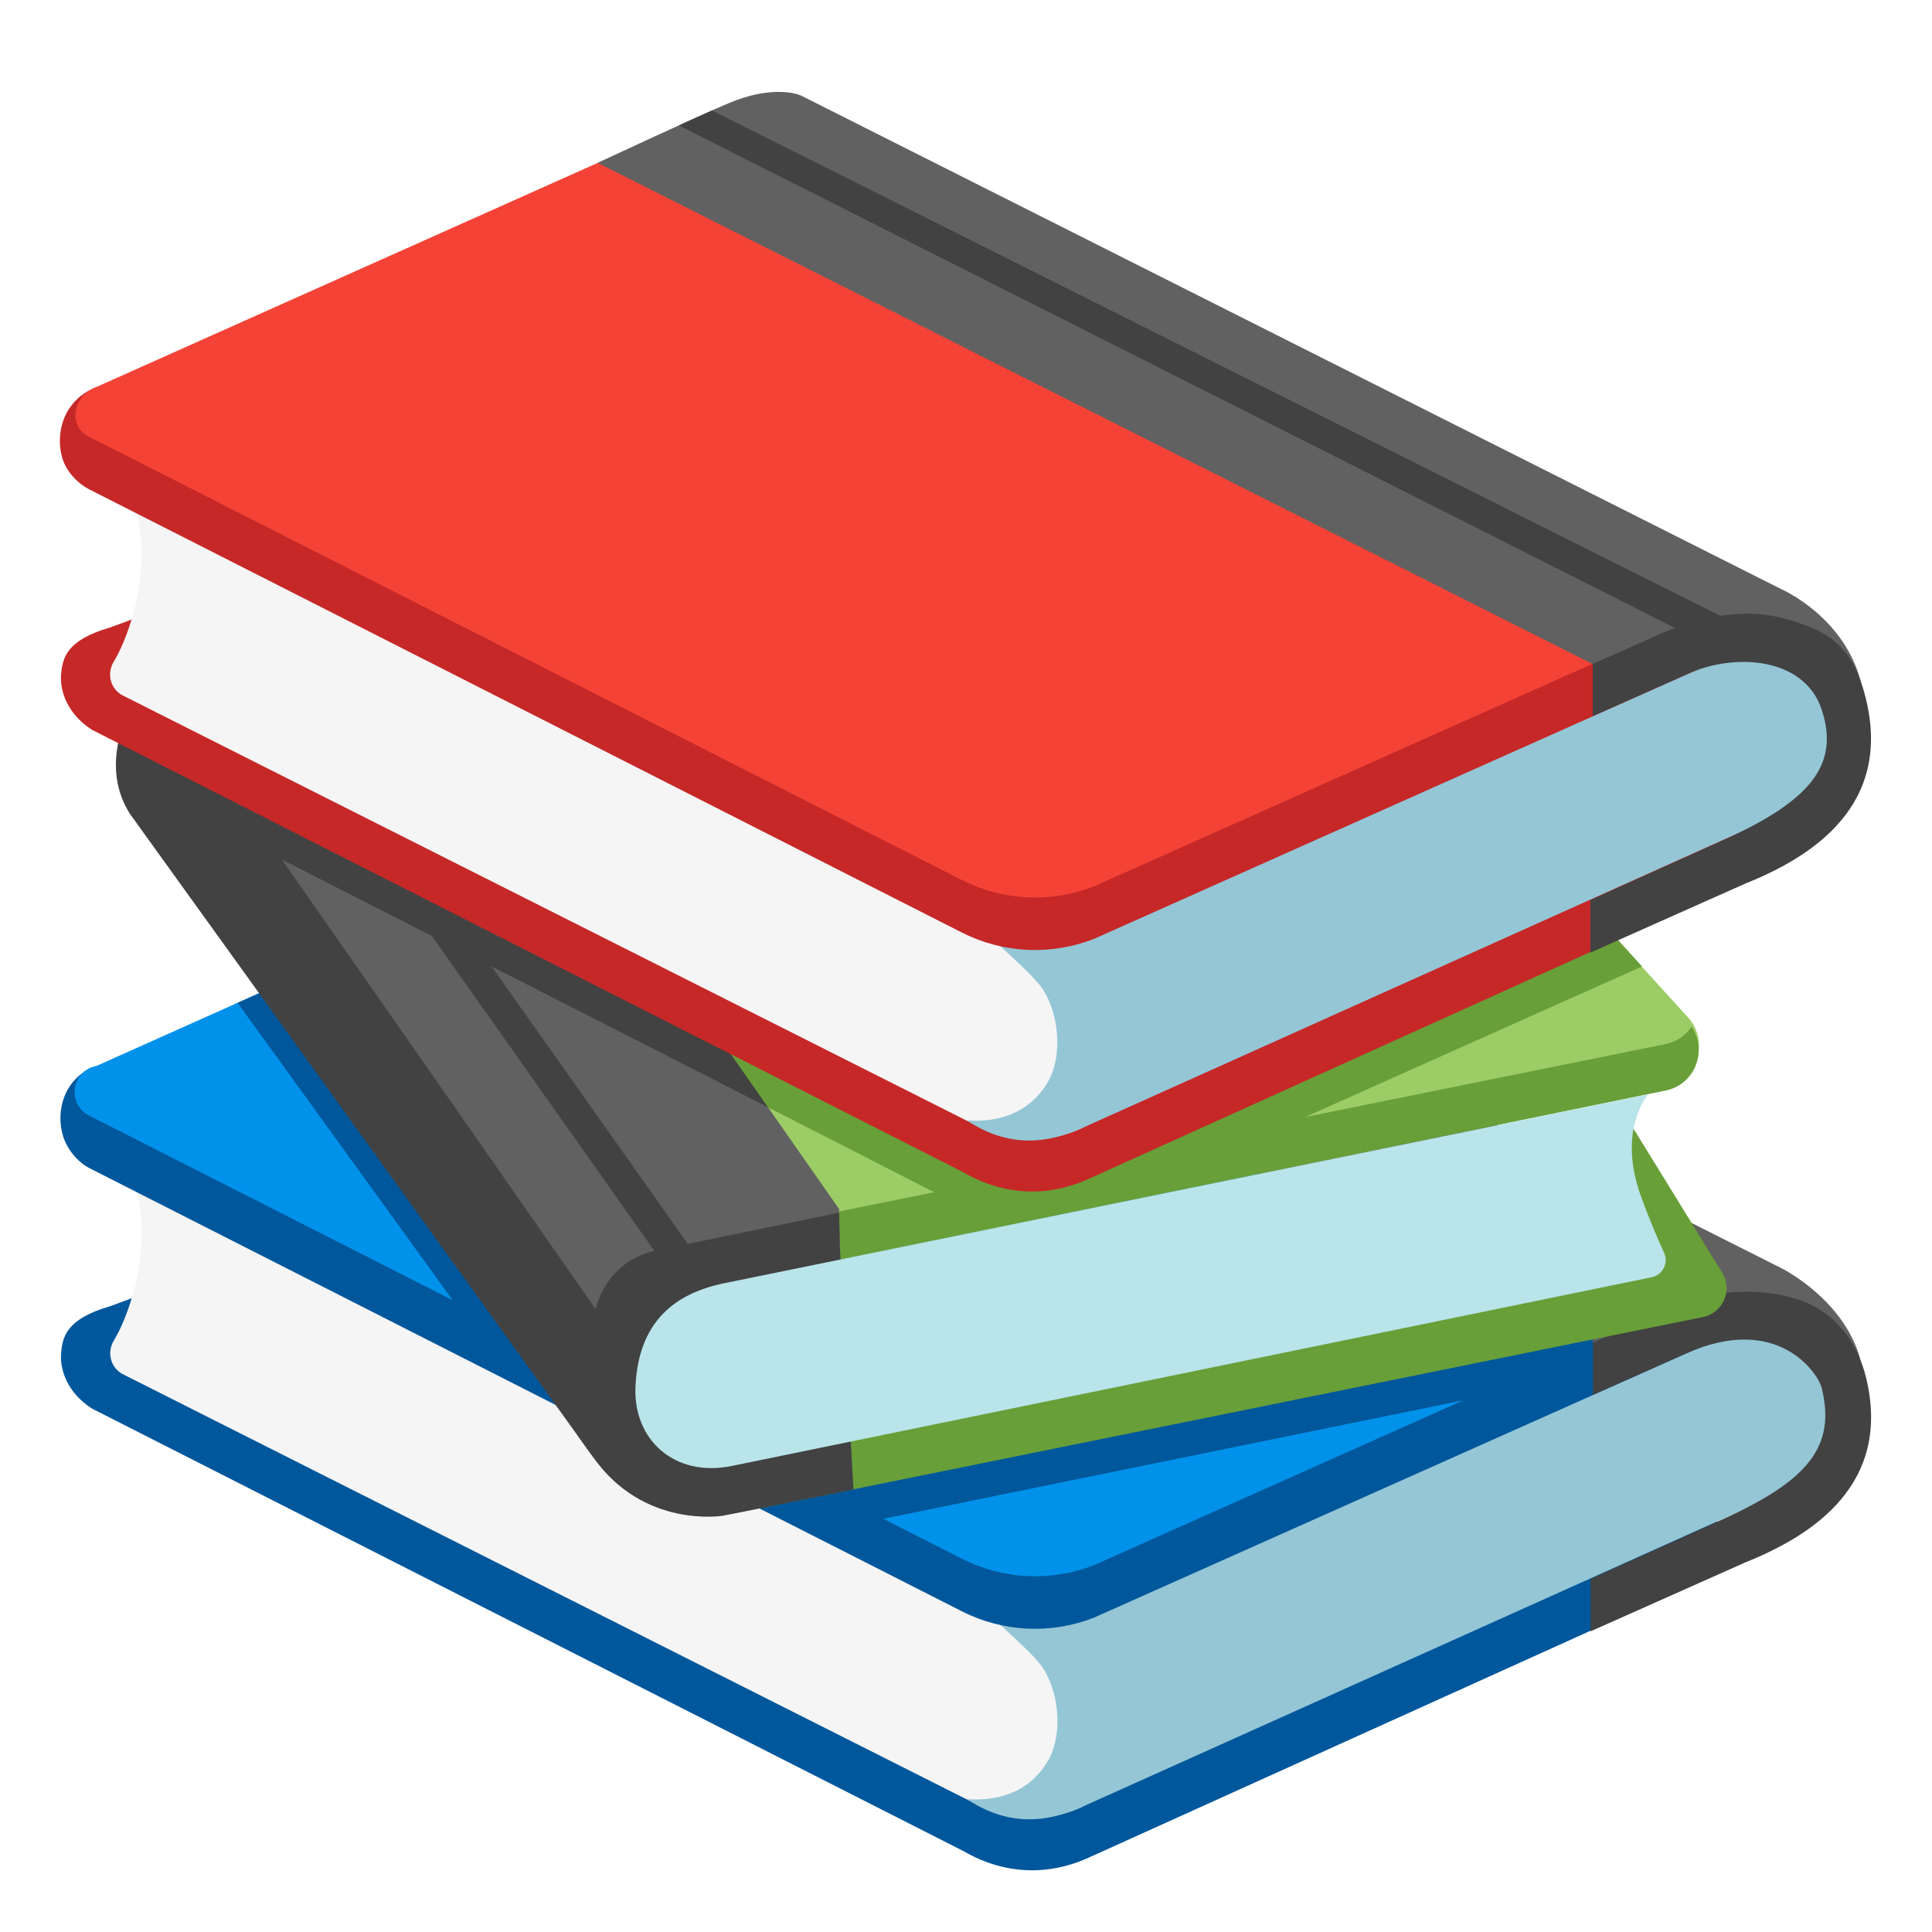
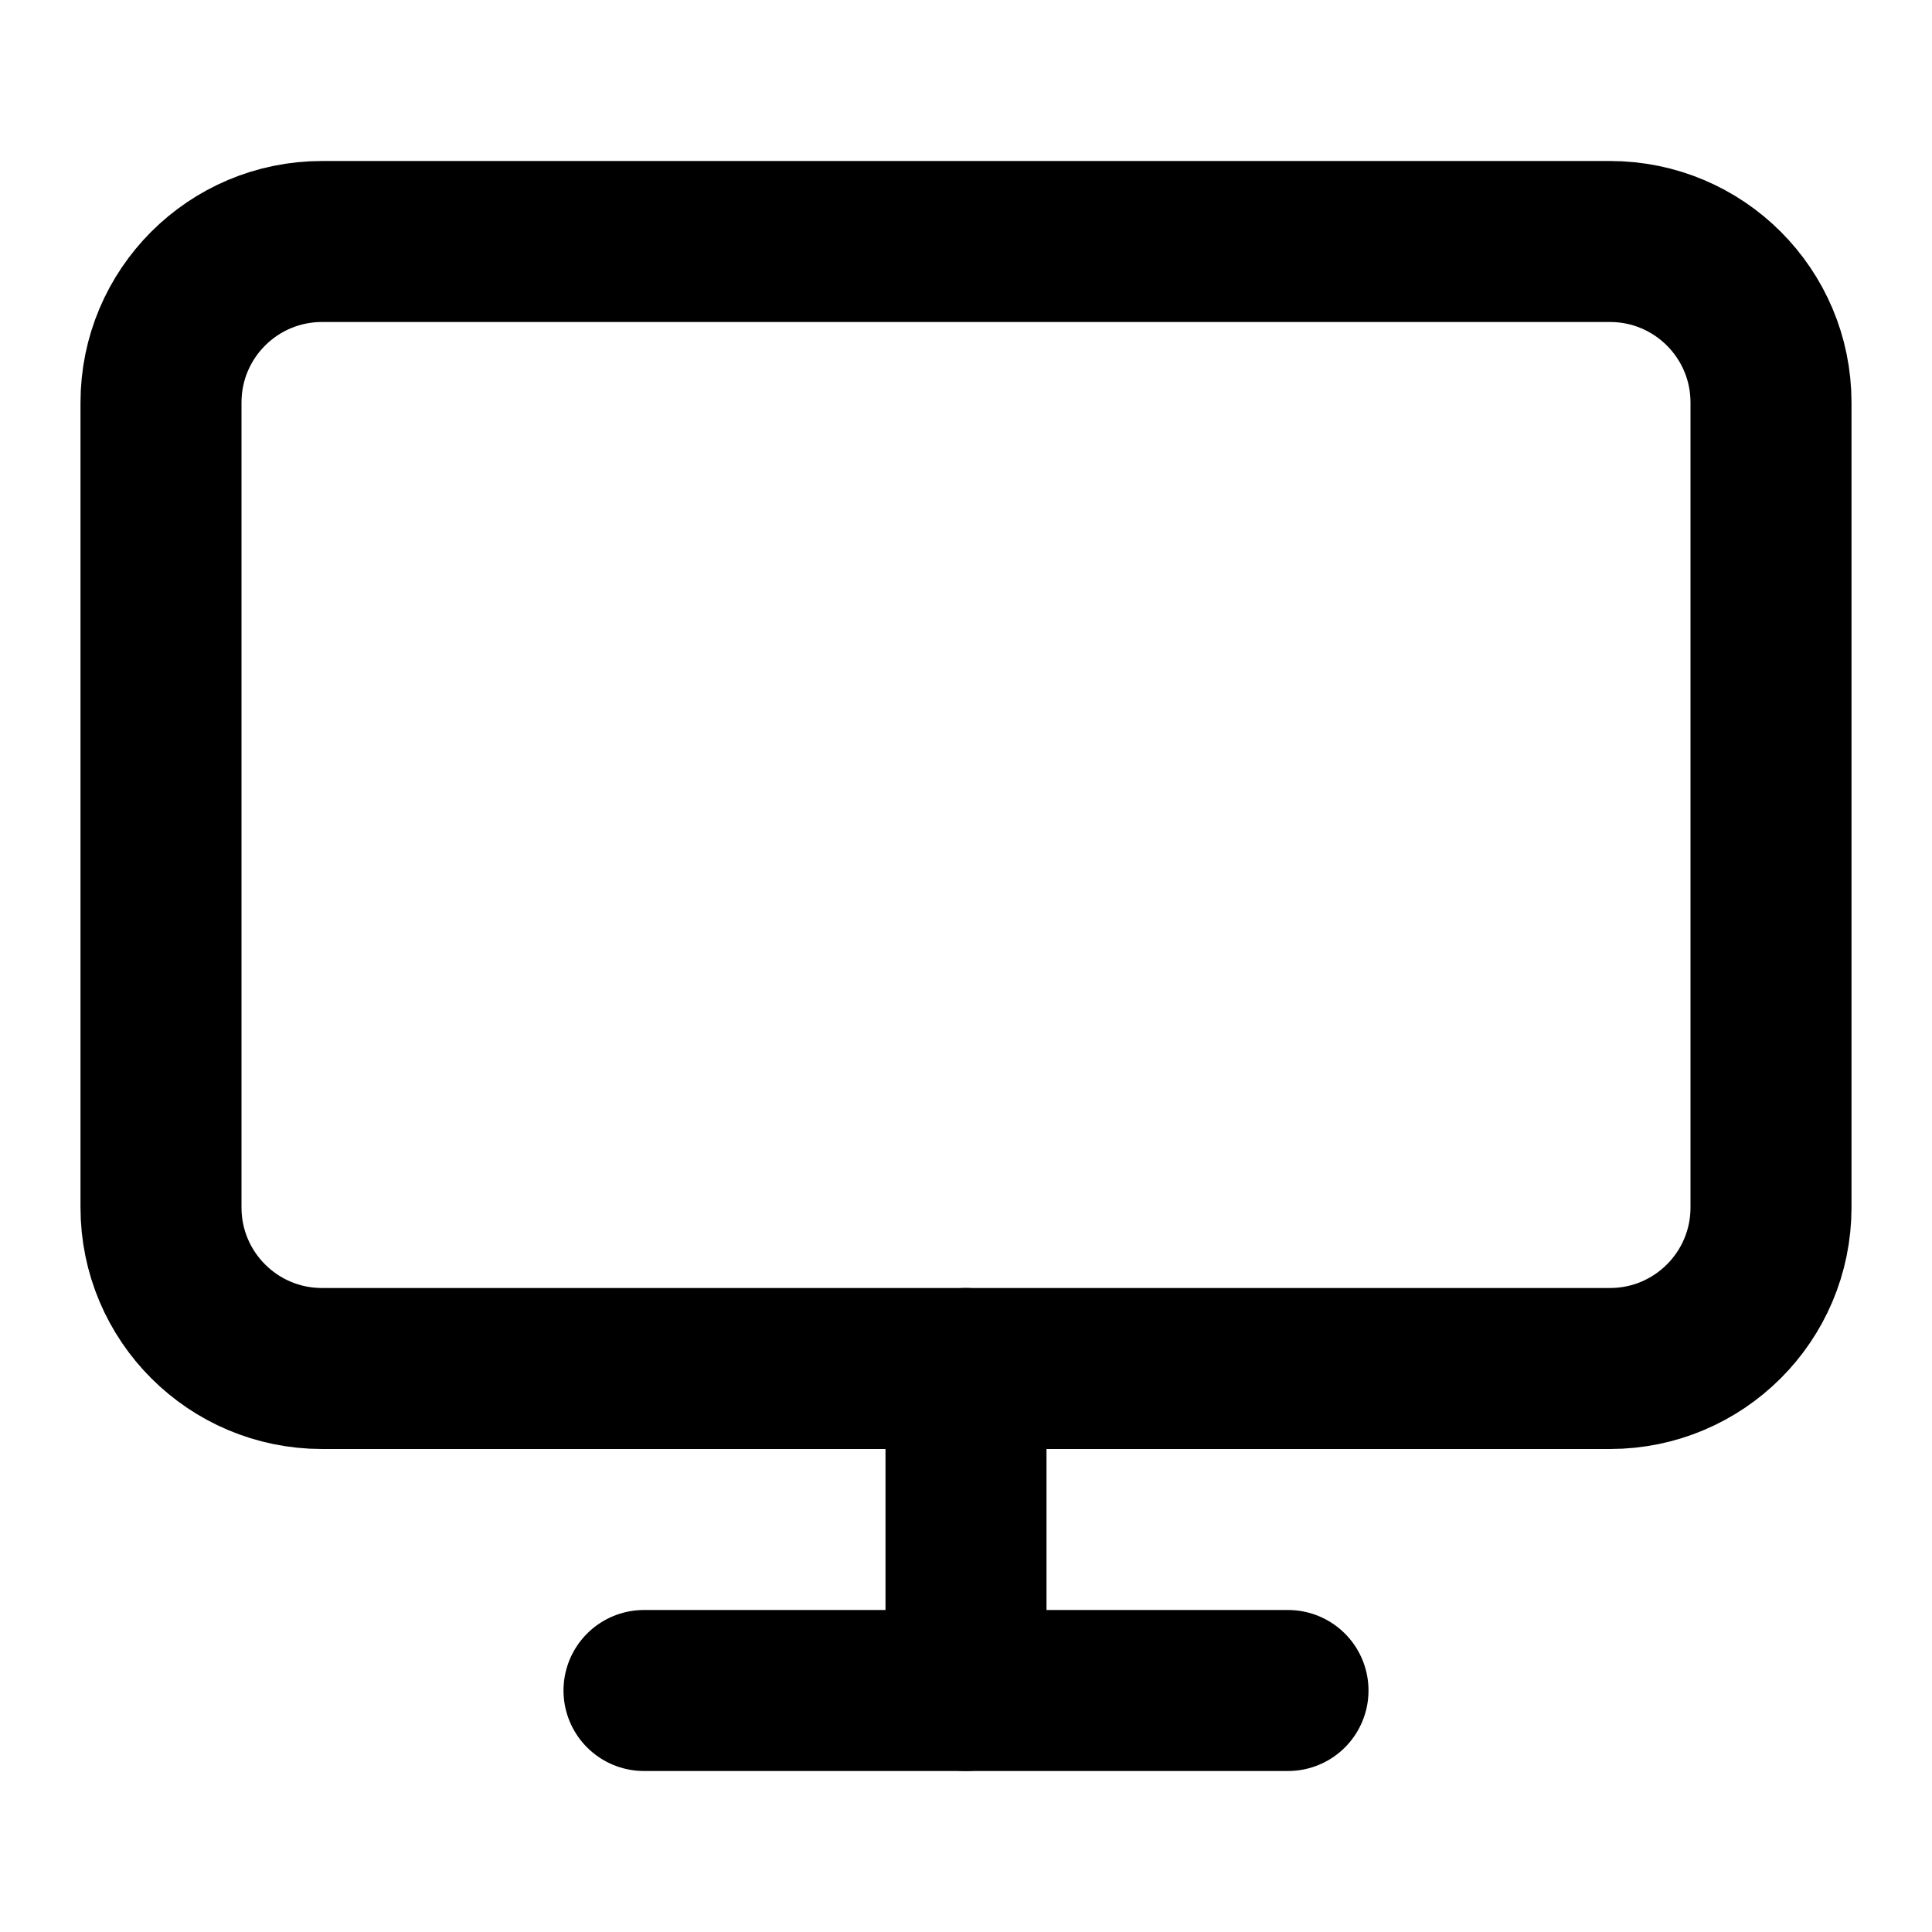
- <svg xmlns="http://www.w3.org/2000/svg" version="1.1" id="Layer_5" x="0px" y="0px" viewBox="0 0 128 128" style="enable-background:new 0 0 128 128;" xml:space="preserve">
-   <g>
-     <g>
-       <path style="fill:#01579B;" d="M118.03,102.32L72.29,123c-2.82,1.33-5.76,1.2-8.46-0.36L6.09,93.32    c-1.65-1.06-2.14-2.61-2.04-3.69c0.1-1.08,0.35-2.25,3.25-3.09l4.28-1.58l57.92,31.57l41.16-16.82L118.03,102.32z" />
-       <path style="fill:#F5F5F5;" d="M71.74,119.69c-2.32,1.09-5.03,0.99-7.26-0.26L8.11,91.03c-0.8-0.44-1.04-1.45-0.56-2.23    c1.24-2.05,3.52-8.53-0.24-13.91l63.66,30.65L71.74,119.69z" />
-       <path style="fill:#94C6D6;" d="M115.59,99.98c0,0-43.83,19.7-43.85,19.71c-1.45,0.63-4.34,1.75-7.67-0.49    c2.63,0.19,4.48-0.9,5.43-2.67c0.93-1.72,0.65-4.54-0.48-6.13c-0.69-0.96-2.54-2.49-3.35-3.35l47.43-18.55    c4.2-1.73,8.14,0.86,8.77,4.01C122.57,96.07,118.03,98.98,115.59,99.98z" />
-       <path style="fill:#01579B;" d="M117.78,86.96l-45.27,20.2c-2.85,1.13-6.04,0.98-8.77-0.4L5.9,77.38c-0.56-0.28-1.39-1.05-1.72-2.1    c-0.54-1.75,0.14-3.95,2.19-4.65l62.68,31.95l42.92-18.37L117.78,86.96z" />
-       <path style="fill:#0091EA;" d="M121.19,89.89l-4.93-1.79l-10.16,0.59l-33.58,14.99c-2.85,1.13-6.04,0.98-8.77-0.4L5.9,73.91    c-1.49-0.76-1.17-2.97,0.47-3.28l41.69-18.65c1.19-0.22,2.41-0.09,3.52,0.38l59.49,28.36C111.07,80.72,120.52,87.19,121.19,89.89z    " />
-       <path style="fill:#616161;" d="M105.53,88.98c0,0,6.26-2.45,11.18-2.23c4.92,0.22,6.63,3.67,6.63,3.67    c-0.93-4.23-5.3-6.39-5.3-6.39l-65-32.73c-0.45-0.19-2.11-0.58-4.66,0.47c-2.06,0.85-8.79,4-8.79,4L105.53,88.98z" />
-       <path style="fill:#424242;" d="M123.62,91.22c-0.47-1.87-1.63-3.87-3.77-4.84c-2.82-1.27-6.84-0.94-9.41,0.4l-4.91,2.18v3.46    l6.21-2.76c6.04-2.69,8.72,1.34,8.95,2.29c0.96,3.87-0.9,6.11-6.39,8.63l-8.92,4.02v3.48l10.26-4.57    C120.18,101.69,125.36,98.27,123.62,91.22z" />
-     </g>
-     <g>
-       <polygon style="fill:#01579B;" points="33.01,90.31 15.74,66.44 18.45,65.23 37.88,91.93   " />
-     </g>
-     <g>
-       <polygon style="fill:#01579B;" points="55.16,101.31 52.08,98.87 105.53,87.96 105.53,89.71 98.04,92.55   " />
-     </g>
-     <g>
-       <path style="fill:#9CCC65;" d="M14.8,46.18L82.31,34.9l29.49,32.47c1.49,1.57,0.68,4.17-1.44,4.6l-69.7,14.3L14.8,46.18z" />
-       <g>
-         <path style="fill:#689F38;" d="M110.36,69.17L41.14,83.19l-0.22,3.3l69.44-14.24c1.96-0.41,2.78-2.65,1.71-4.23     C111.69,68.58,111.11,69.02,110.36,69.17z" />
-       </g>
-       <path style="fill:#689F38;" d="M114.09,84.3c0.73,1.16,0.07,2.69-1.27,2.96L49.1,100.18c-3.83,0.79-7.59-1.72-7.93-5.62v0    c-0.29-3.3,1.94-6.29,5.19-6.97l61.28-13.76L114.09,84.3z" />
-       <path style="fill:#616161;" d="M55.59,80.1L30.21,43.78l-14.48,3.83c-3.35,3.33-2.1,8.8-2.1,8.8S35.8,91.99,39.3,96.54    c3.5,4.55,8.61,3.84,8.61,3.84l8.63-1.74l-0.9-16.1L55.59,80.1z" />
-       <path style="fill:#424242;" d="M55.59,80.34L43.4,82.86c-3.33,0.75-3.93,3.88-3.93,3.88L10.04,44.57c0,0-4.19,5.07-1.41,9.38    L39.3,96.54c3.35,4.77,8.61,3.88,8.61,3.88l8.63-1.74L55.65,82.9L55.59,80.34z" />
-       <path style="fill:#B9E4EA;" d="M110.25,83c0.31,0.68-0.09,1.47-0.82,1.62l-60.93,12.5c-3.83,0.79-6.54-1.75-6.4-5.21    c0.18-4.37,2.63-6.22,5.87-6.89l61.23-12.51c0,0-2.08,2.34-0.49,6.72C109.25,80.74,109.83,82.08,110.25,83z" />
-       <line style="fill:none;stroke:#424242;stroke-width:2.071;stroke-miterlimit:10;" x1="45.21" y1="83.7" x2="19.1" y2="46.76" />
-     </g>
-     <polygon style="fill:#424242;" points="47.26,67.95 13.68,51.03 12.32,53.71 51.12,73.48  " />
-     <polygon style="fill:#689F38;" points="108.79,64.03 106.33,61.33 68.5,78.69 47.26,68.18 50.88,73.36 64.95,80.55 75.43,78.94     " />
-     <g>
-       <path style="fill:#C62828;" d="M118.02,57.35L72.29,78.03c-2.82,1.33-5.76,1.2-8.46-0.36L6.09,48.35    c-1.65-1.06-2.14-2.61-2.04-3.69s0.35-2.25,3.25-3.09l2.71-1l59.32,29.11l48.17-19.93L118.02,57.35z" />
-       <path style="fill:#F5F5F5;" d="M71.73,74.72c-2.32,1.09-5.03,0.99-7.26-0.26L8.1,46.06c-0.8-0.44-1.04-1.45-0.56-2.23    c1.24-2.05,3.52-8.53-0.24-13.91l62.24,31.66L71.73,74.72z" />
-       <path style="fill:#94C6D6;" d="M115.58,55.01c0,0-43.83,19.7-43.85,19.71c-1.45,0.63-4.34,1.75-7.67-0.49    c2.63,0.19,4.48-0.9,5.43-2.67c0.93-1.72,0.65-4.54-0.48-6.13c-0.69-0.96-2.54-2.49-3.35-3.35l47.43-18.55    c4.2-1.73,8.14,0.86,8.77,4.01C122.56,51.1,118.02,54.01,115.58,55.01z" />
-       <path style="fill:#C62828;" d="M117.78,41.99l-45.27,20.2c-2.85,1.13-6.04,0.98-8.77-0.4L5.89,32.41c-0.6-0.3-1.5-1.07-1.79-2.16    c-0.43-1.62,0.13-3.75,2.26-4.59l53.01-11.23L117.78,41.99z" />
-       <path style="fill:#F44336;" d="M121.18,44.92l-4.93-1.79l-10.16,0.59L72.51,58.71c-2.85,1.13-6.04,0.98-8.77-0.4L5.89,28.93    c-1.49-0.76-0.96-2.77,0.47-3.28L48.06,7.01c1.19-0.22,2.41-0.09,3.52,0.38l59.49,28.36C111.07,35.75,120.51,42.21,121.18,44.92z" />
-       <path style="fill:#616161;" d="M105.53,44c0,0,5.21-1.83,10.13-1.61c4.92,0.22,7.69,3.05,7.69,3.05c-1.01-4.52-5.3-6.39-5.3-6.39    l-65-32.73c-0.45-0.19-2.11-0.58-4.66,0.47c-2.06,0.85-8.79,4-8.79,4L105.53,44z" />
-       <g>
-         <polygon style="fill:#424242;" points="111.48,41.86 44.97,8.31 47.17,7.32 114.81,41.22    " />
-       </g>
-       <path style="fill:#424242;" d="M123.61,46.25c-0.47-1.87-1.26-3.68-3.49-4.62c-2.85-1.2-5.45-1.45-9.69,0.18l-4.91,2.18v3.46    l6.21-2.76c3.15-1.48,7.79-1.16,8.95,2.29c1.27,3.78-0.9,6.11-6.39,8.63l-8.92,4.02v3.48l10.26-4.57    C120.18,56.72,125.36,53.3,123.61,46.25z" />
-     </g>
-   </g>
+ <svg xmlns="http://www.w3.org/2000/svg" viewBox="0 0 24 24" fill="none" stroke="currentColor" stroke-width="2" stroke-linecap="round" stroke-linejoin="round">
+   <rect x="2" y="3" width="20" height="14" rx="2" ry="2" />
+   <line x1="8" y1="21" x2="16" y2="21" />
+   <line x1="12" y1="17" x2="12" y2="21" />
</svg>
